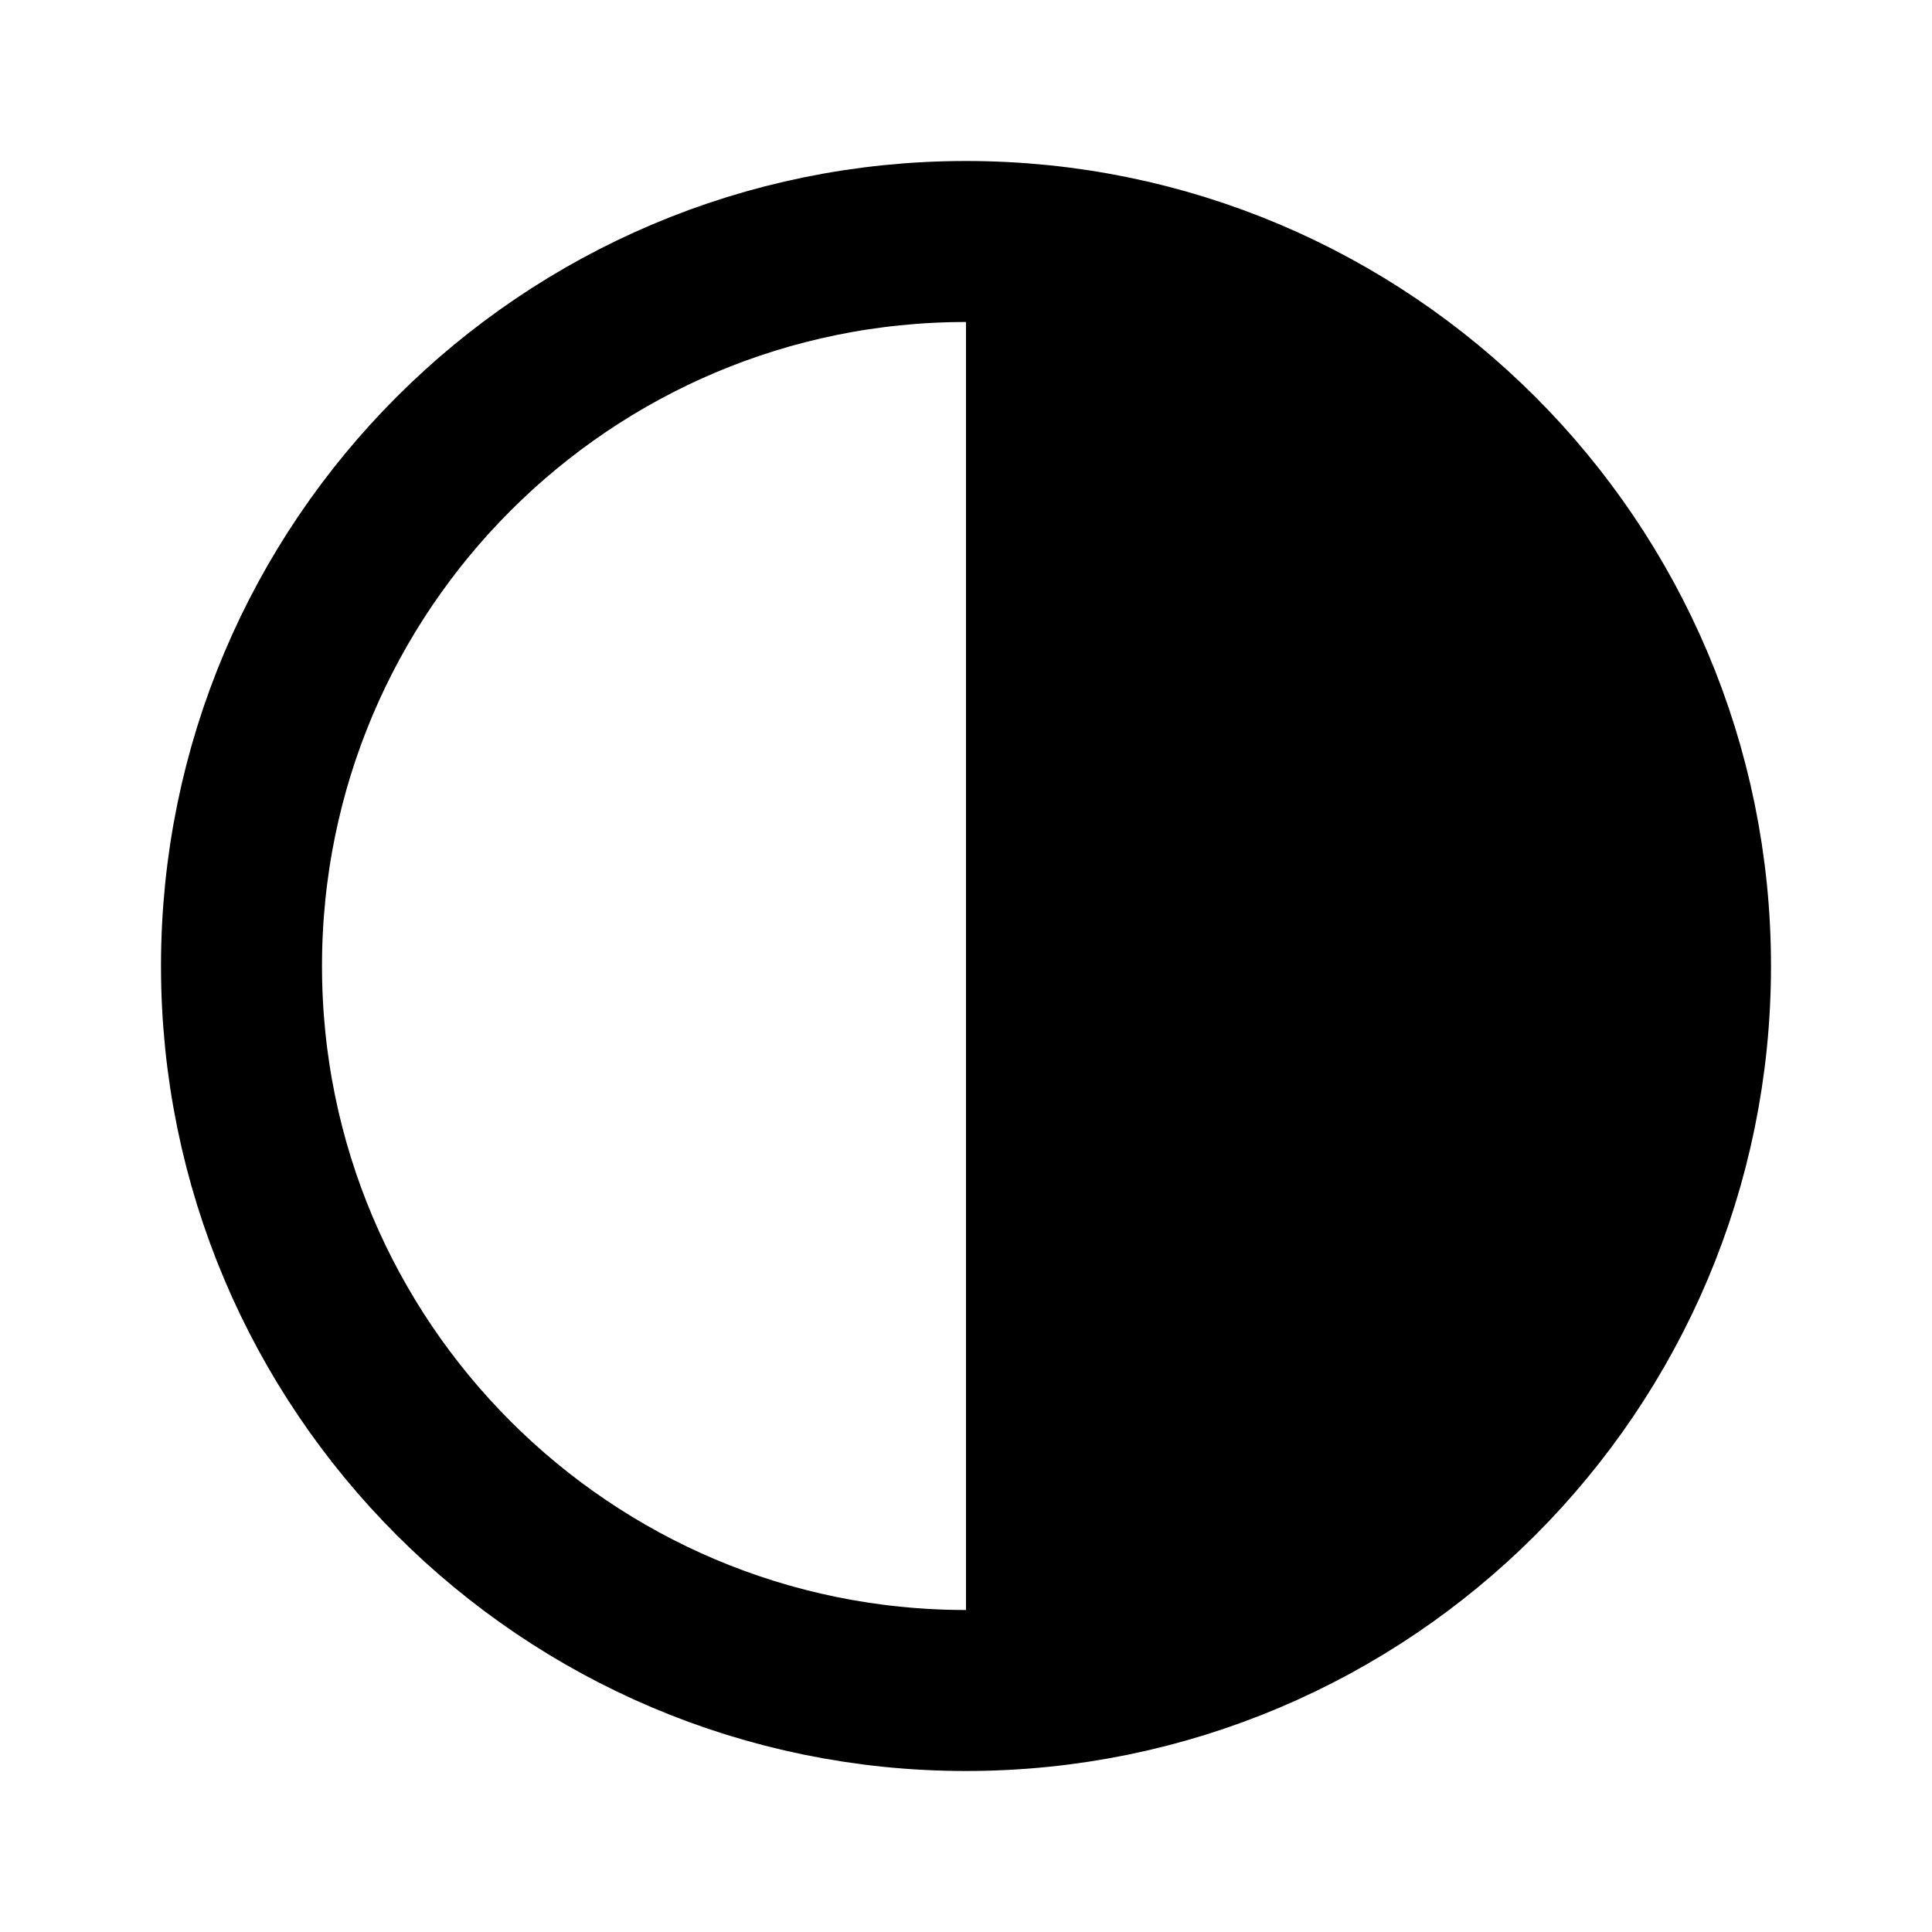
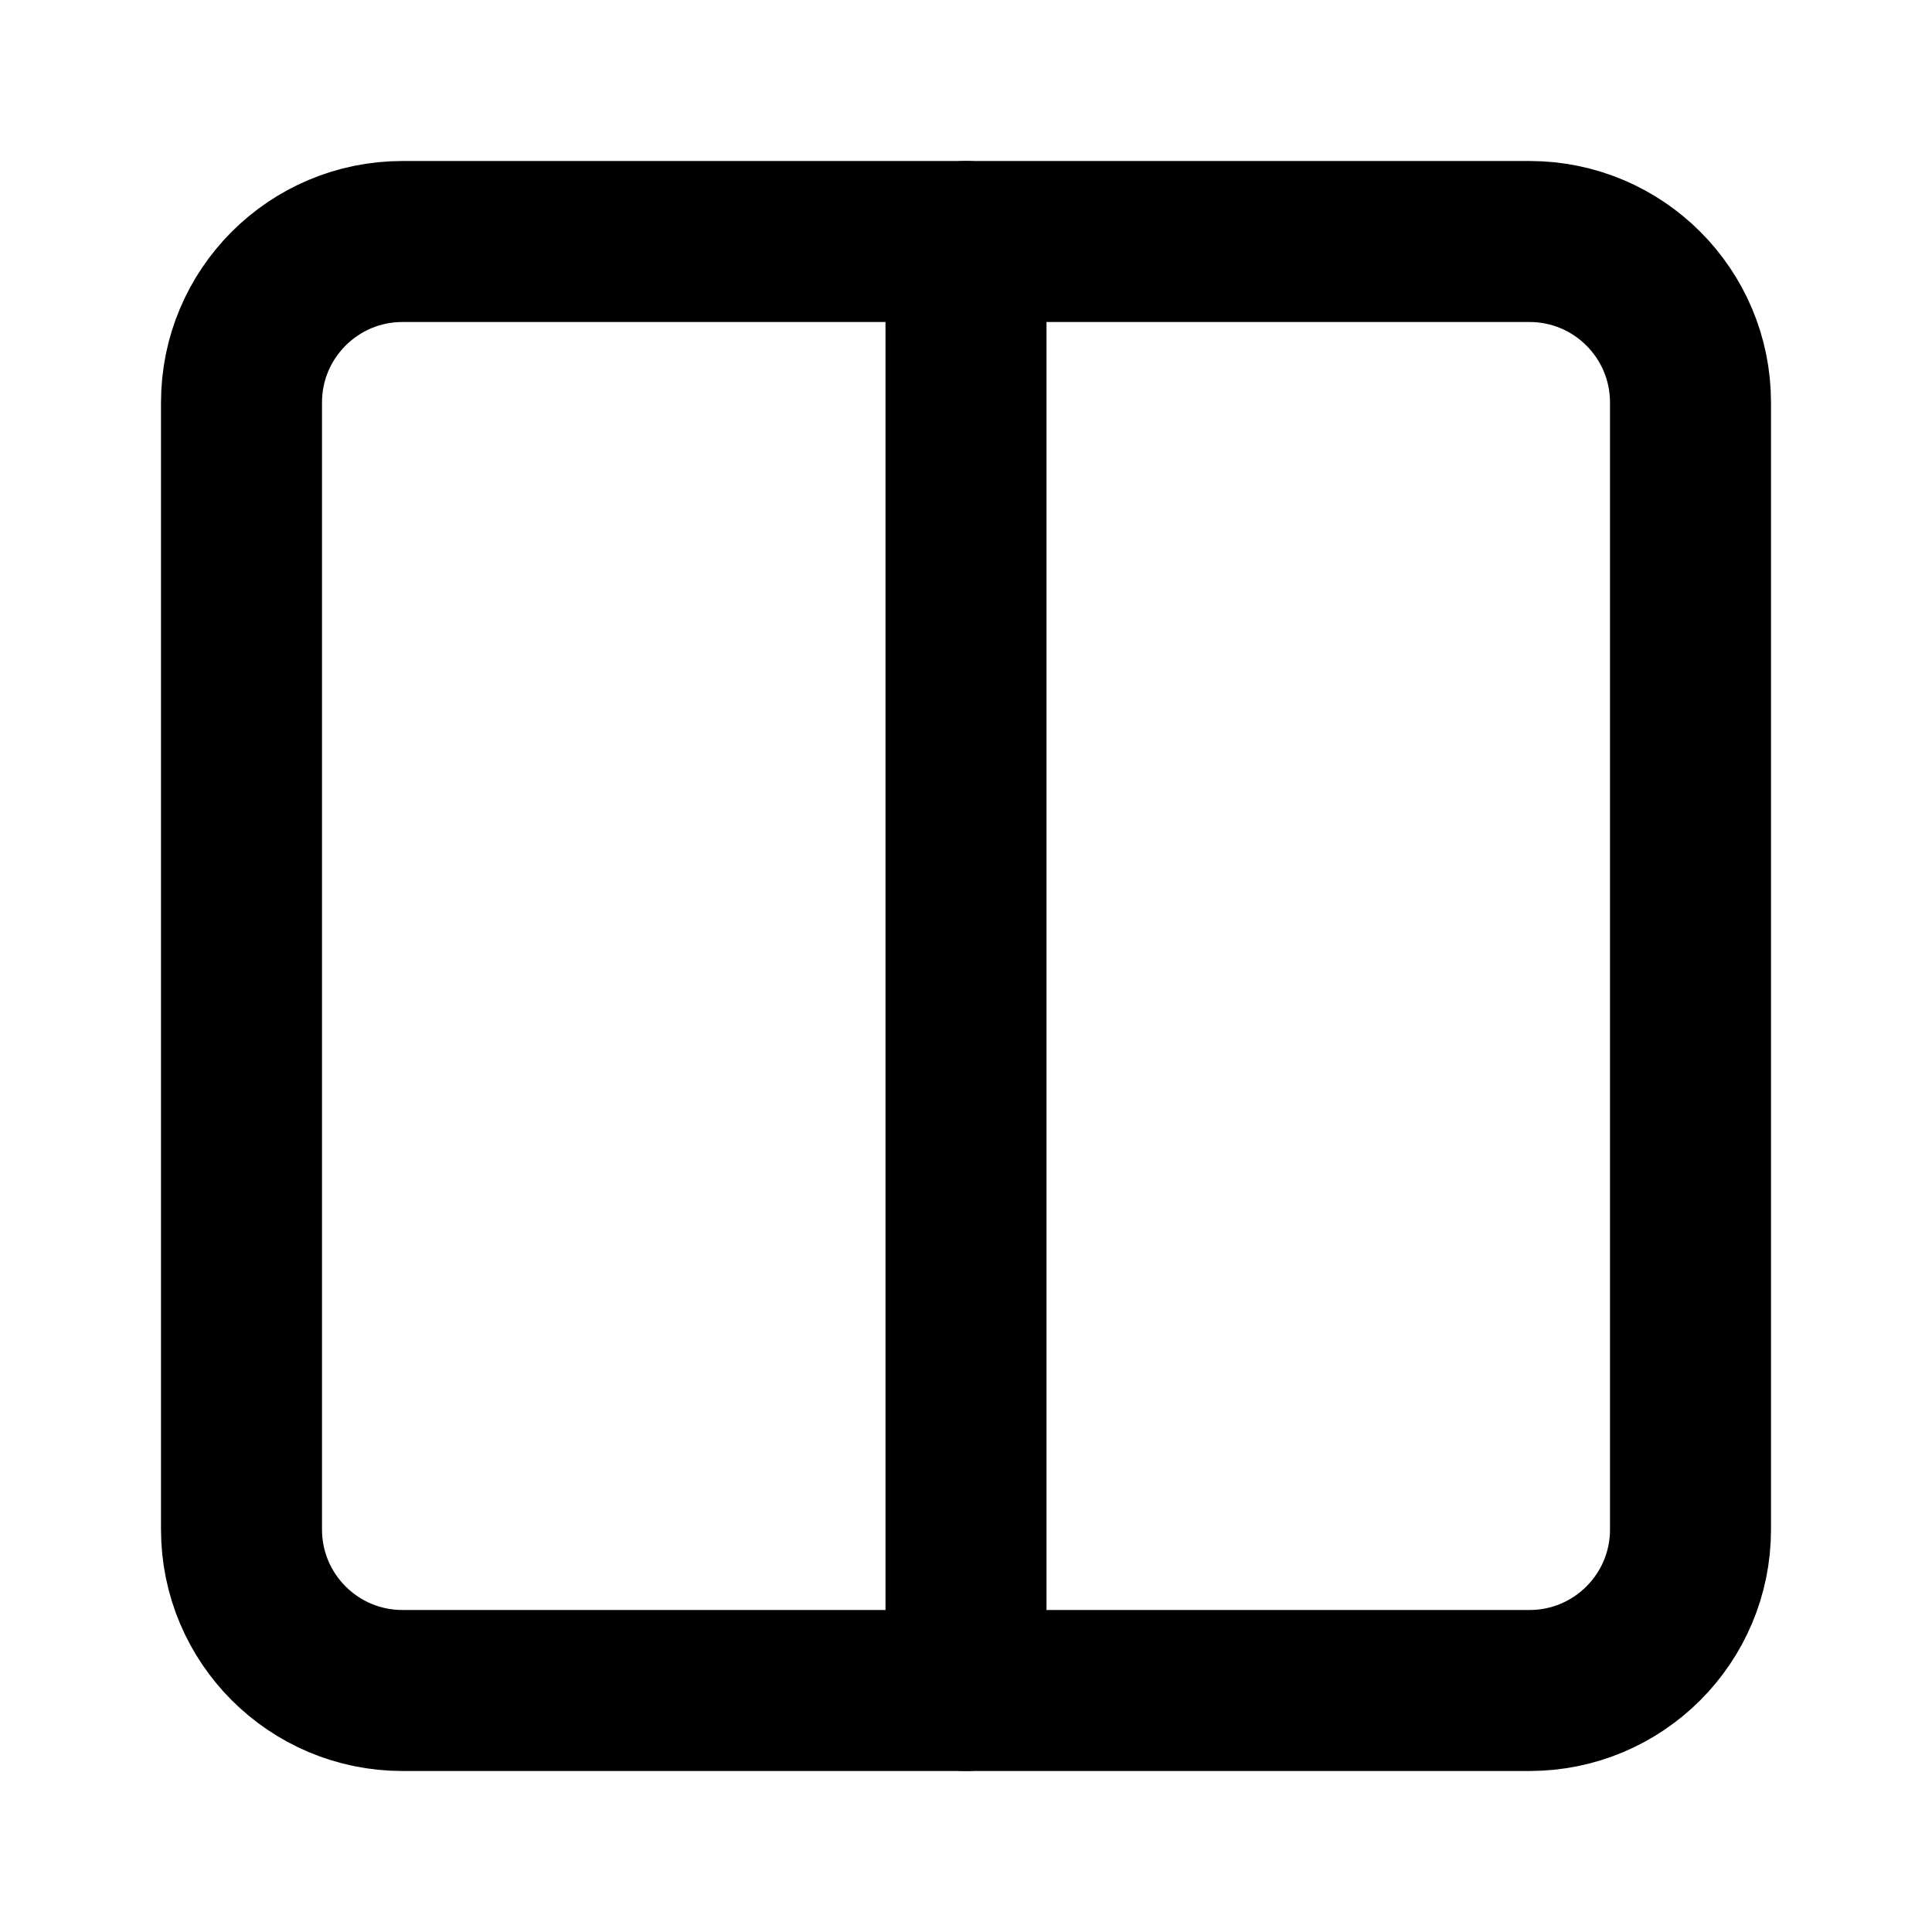
- <svg xmlns="http://www.w3.org/2000/svg" width="800px" height="800px" viewBox="0 0 24 24" fill="none">
-   <path d="M12 21a9 9 0 1 0 0-18 9 9 0 0 0 0 18z" stroke="#000000" stroke-width="2" />
-   <path d="M12 3v18A9 9 0 0 0 12 3z" fill="#000000" />
+ <svg xmlns="http://www.w3.org/2000/svg" width="24" height="24" viewBox="0 0 24 24" fill="none" stroke="currentColor" stroke-width="2" stroke-linecap="round" stroke-linejoin="round">
+   <rect width="18" height="18" x="3" y="3" rx="2" />
+   <path d="M12 3v18" />
</svg>
